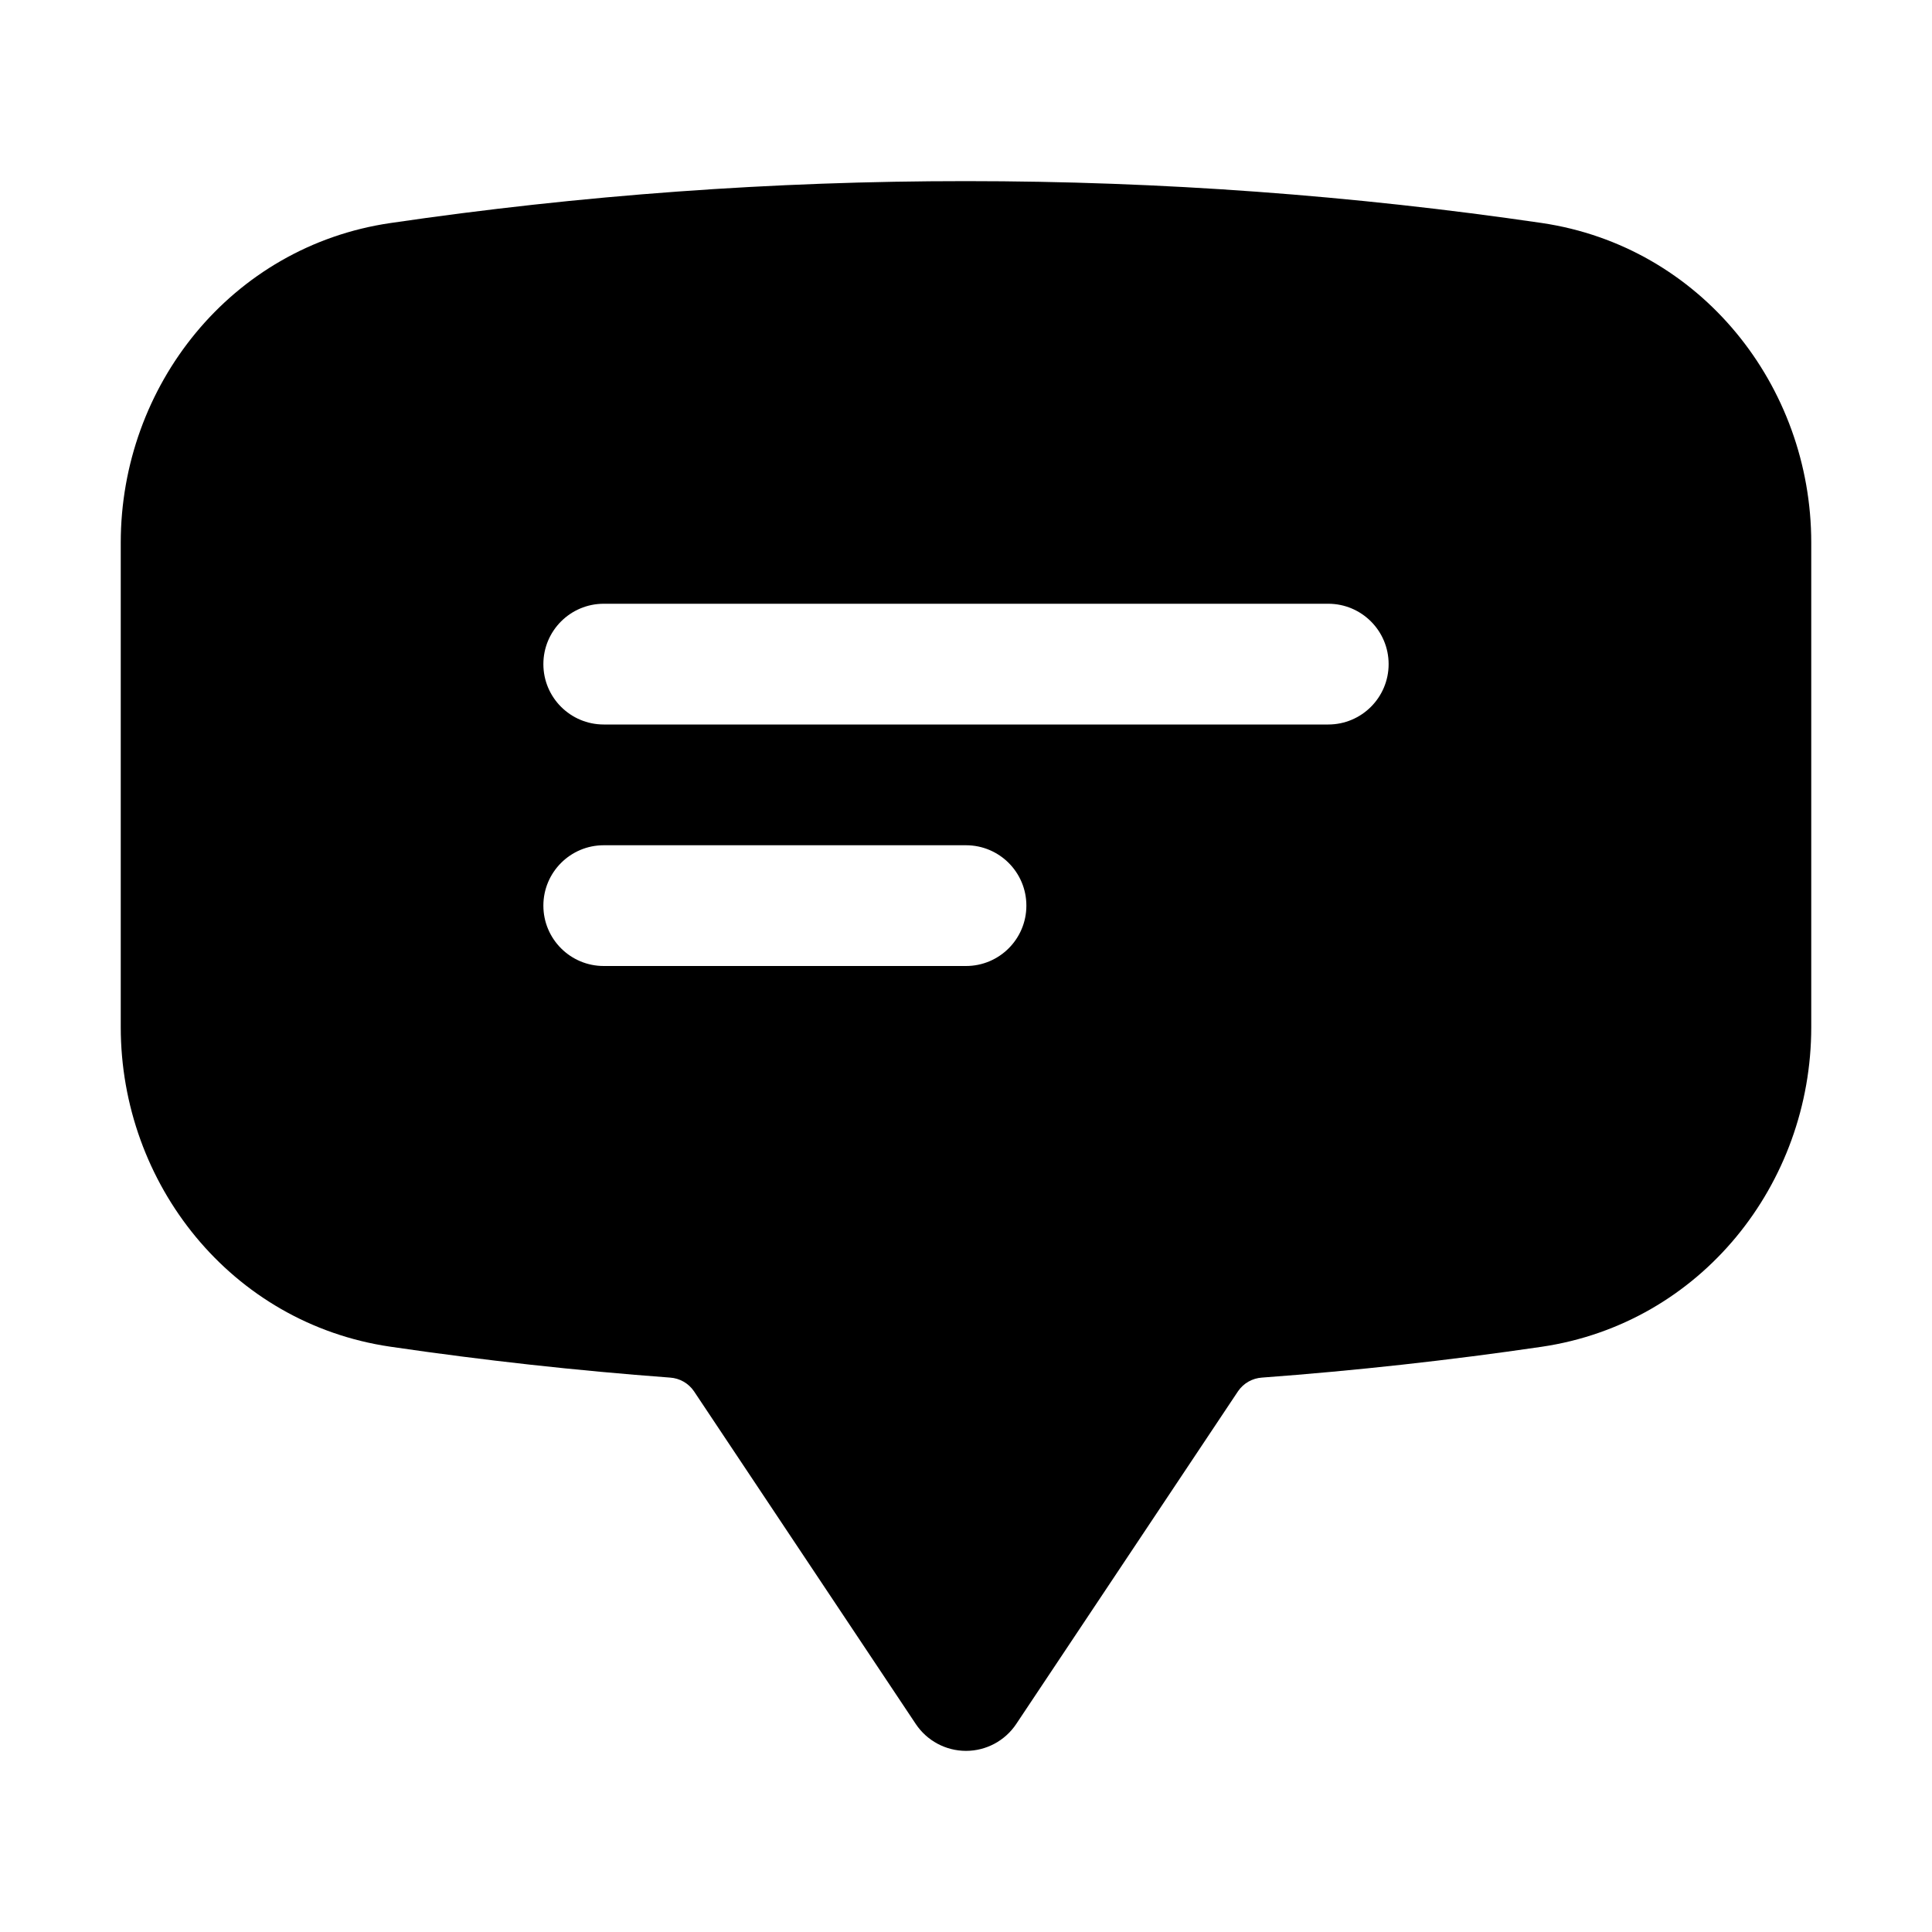
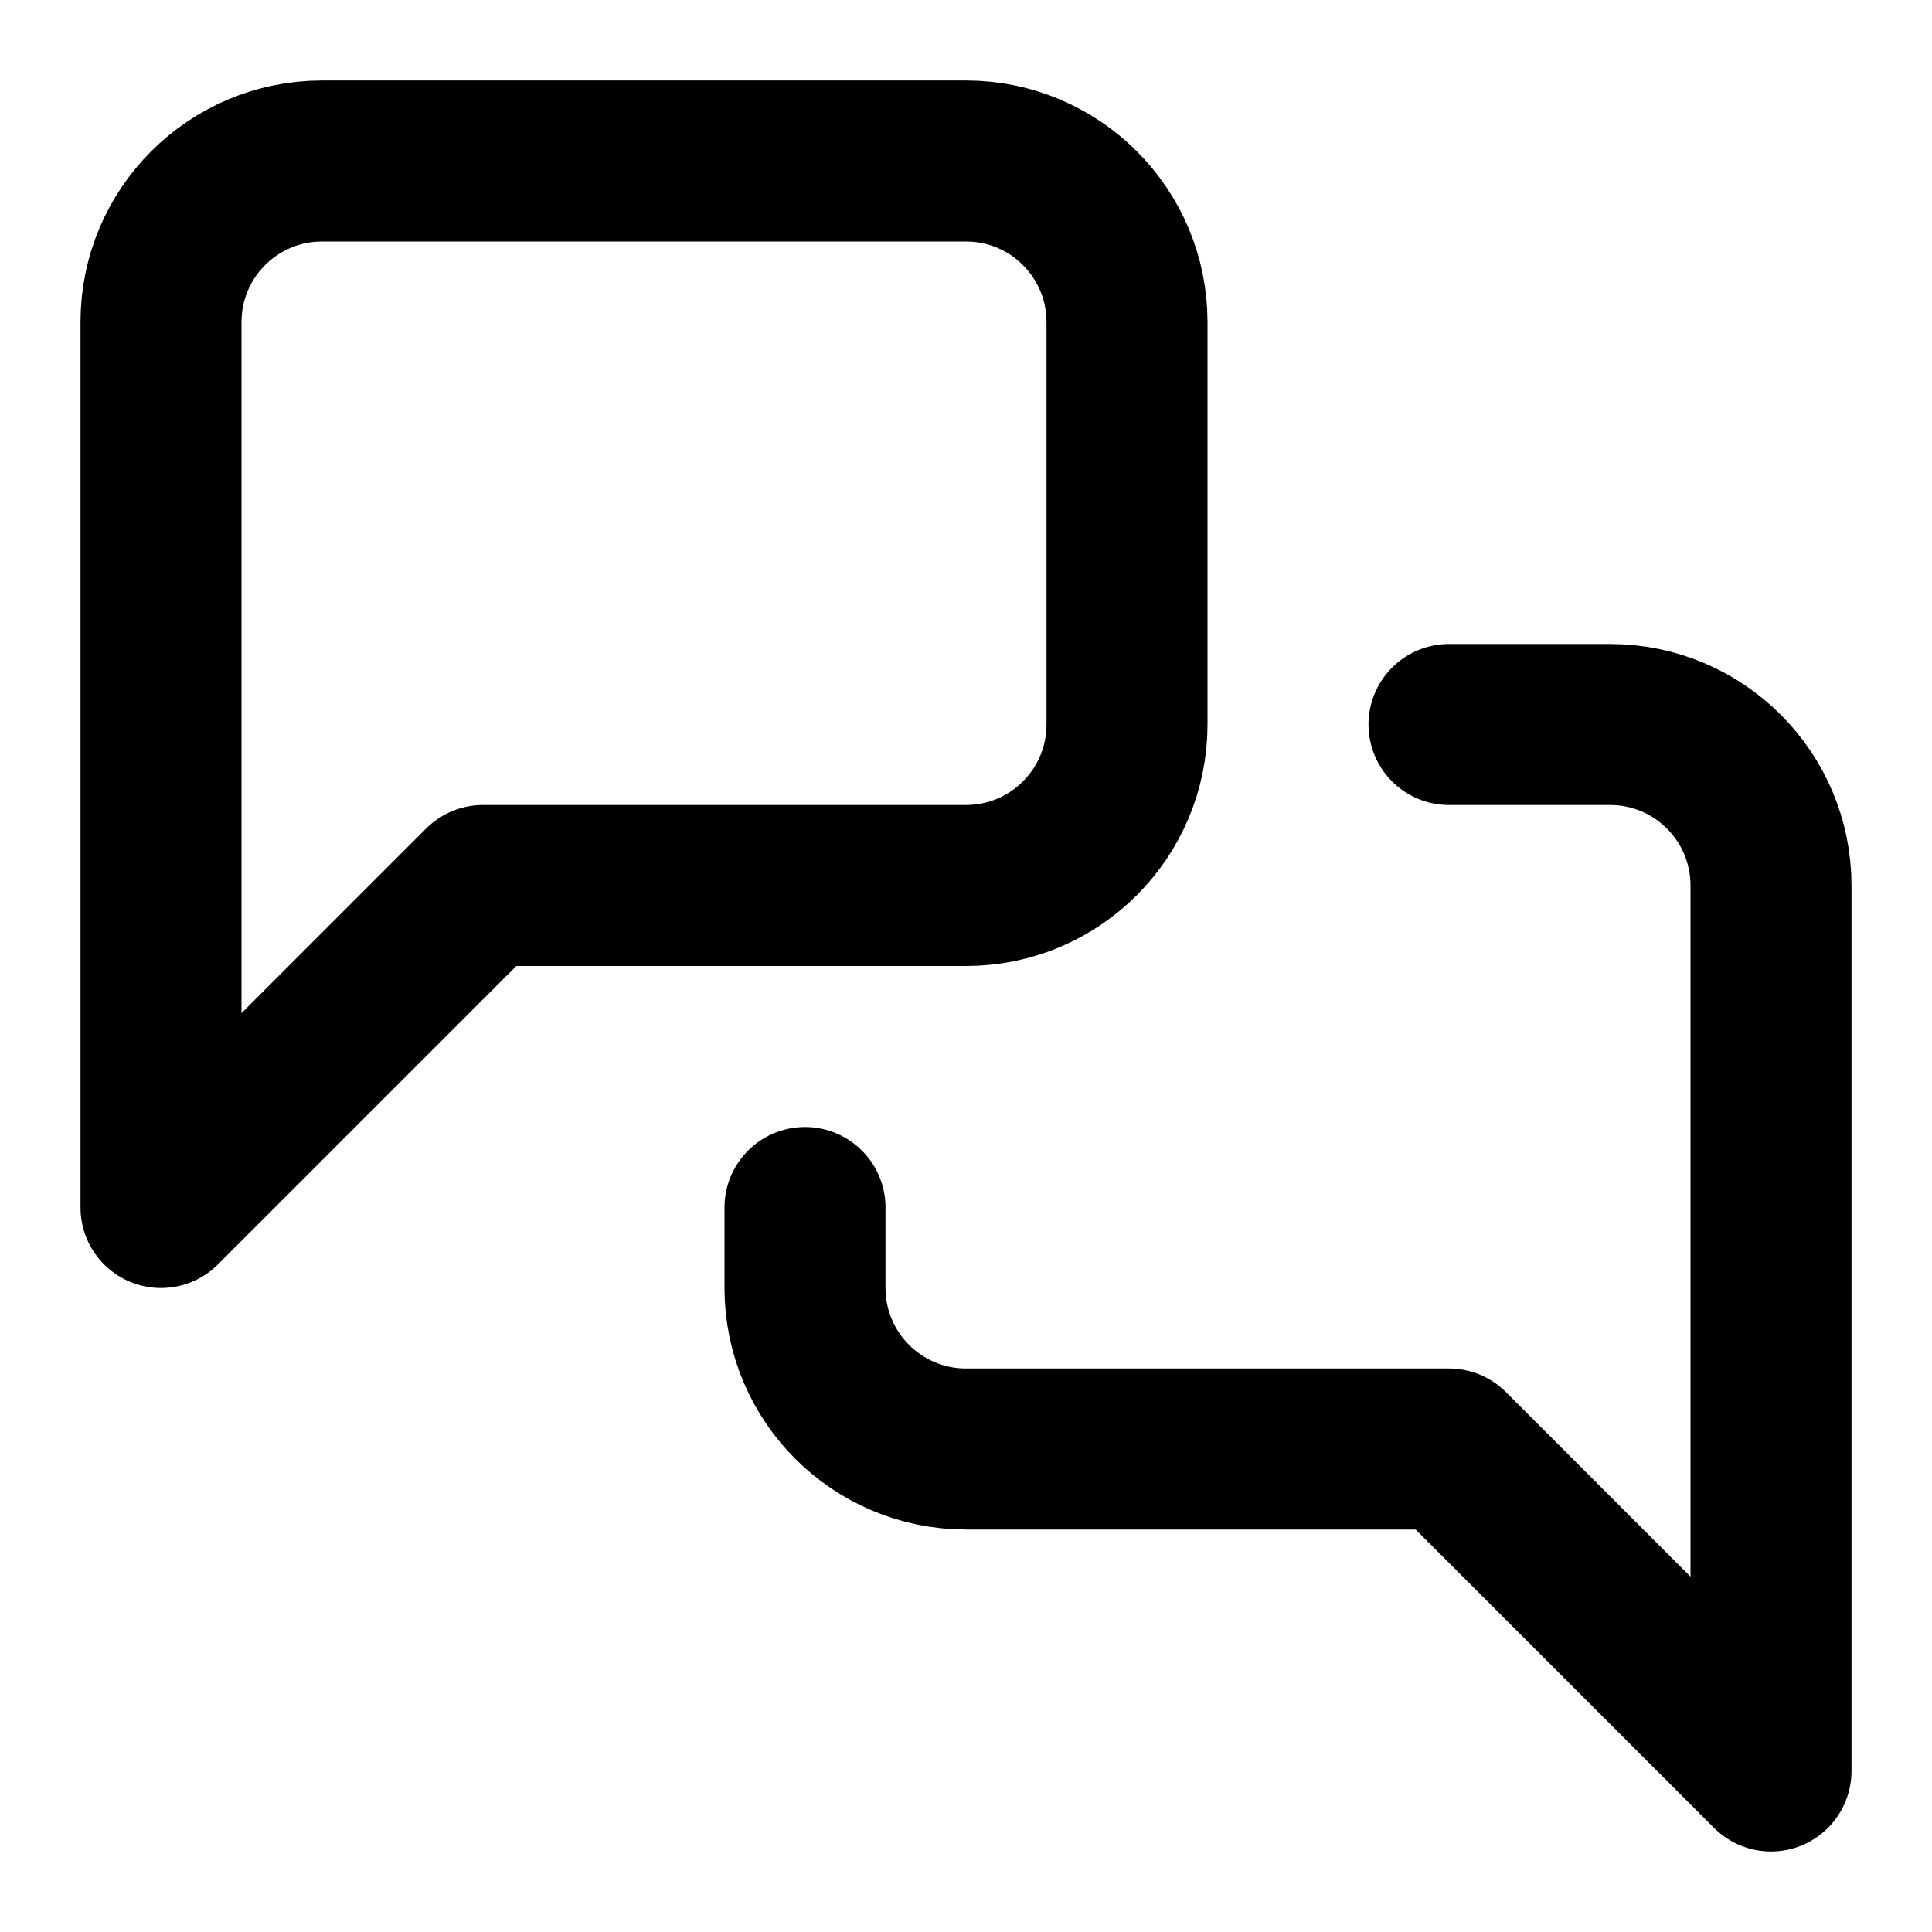
- <svg xmlns="http://www.w3.org/2000/svg" data-slot="icon" fill="currentColor" viewBox="0 0 24 24" aria-hidden="true">
-   <path clip-rule="evenodd" fill-rule="evenodd" d="M4.848 2.771A49.144 49.144 0 0 1 12 2.25c2.43 0 4.817.178 7.152.52 1.978.292 3.348 2.024 3.348 3.97v6.02c0 1.946-1.37 3.678-3.348 3.97a48.901 48.901 0 0 1-3.476.383.39.39 0 0 0-.297.17l-2.755 4.133a.75.75 0 0 1-1.248 0l-2.755-4.133a.39.39 0 0 0-.297-.17 48.9 48.9 0 0 1-3.476-.384c-1.978-.29-3.348-2.024-3.348-3.97V6.741c0-1.946 1.37-3.68 3.348-3.97ZM6.75 8.25a.75.75 0 0 1 .75-.75h9a.75.75 0 0 1 0 1.5h-9a.75.75 0 0 1-.75-.75Zm.75 2.25a.75.75 0 0 0 0 1.5H12a.75.75 0 0 0 0-1.5H7.5Z" />
+ <svg xmlns="http://www.w3.org/2000/svg" width="24" height="24" viewBox="0 0 24 24" fill="none" stroke="currentColor" stroke-width="2" stroke-linecap="round" stroke-linejoin="round" class="lucide lucide-messages-square">
+   <path d="M14 9a2 2 0 0 1-2 2H6l-4 4V4a2 2 0 0 1 2-2h8a2 2 0 0 1 2 2z" />
+   <path d="M18 9h2a2 2 0 0 1 2 2v11l-4-4h-6a2 2 0 0 1-2-2v-1" />
</svg>
